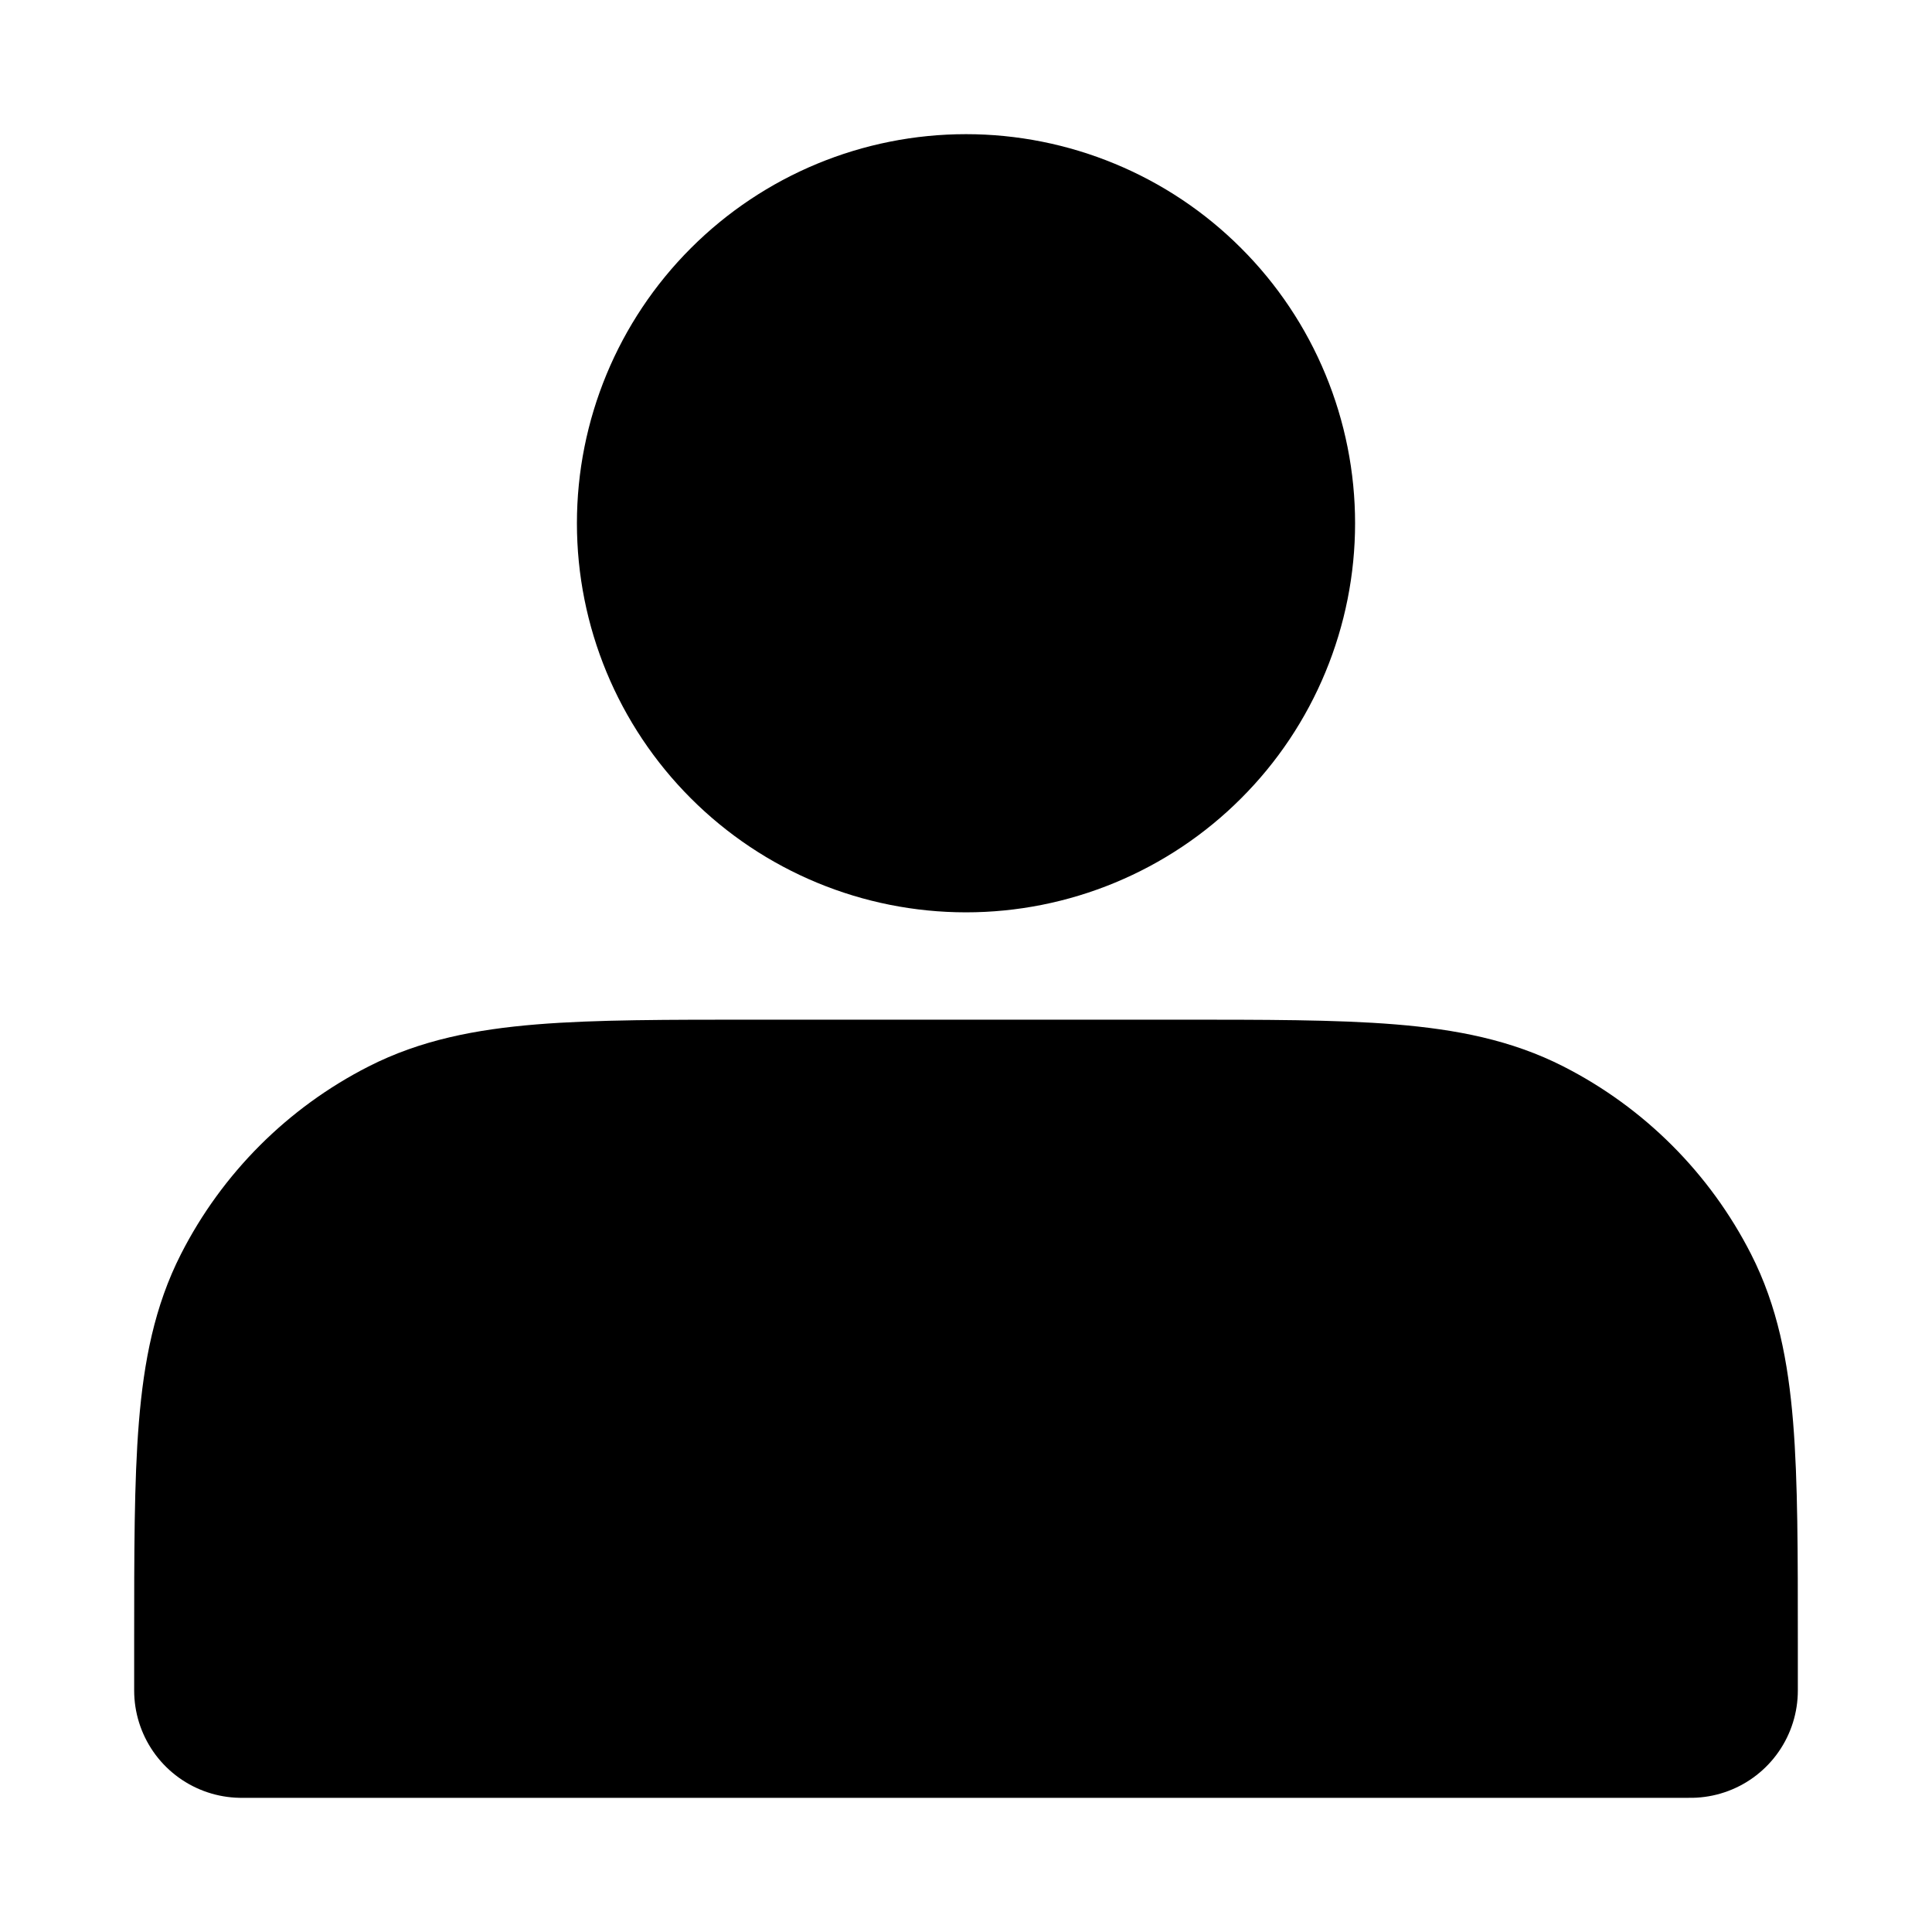
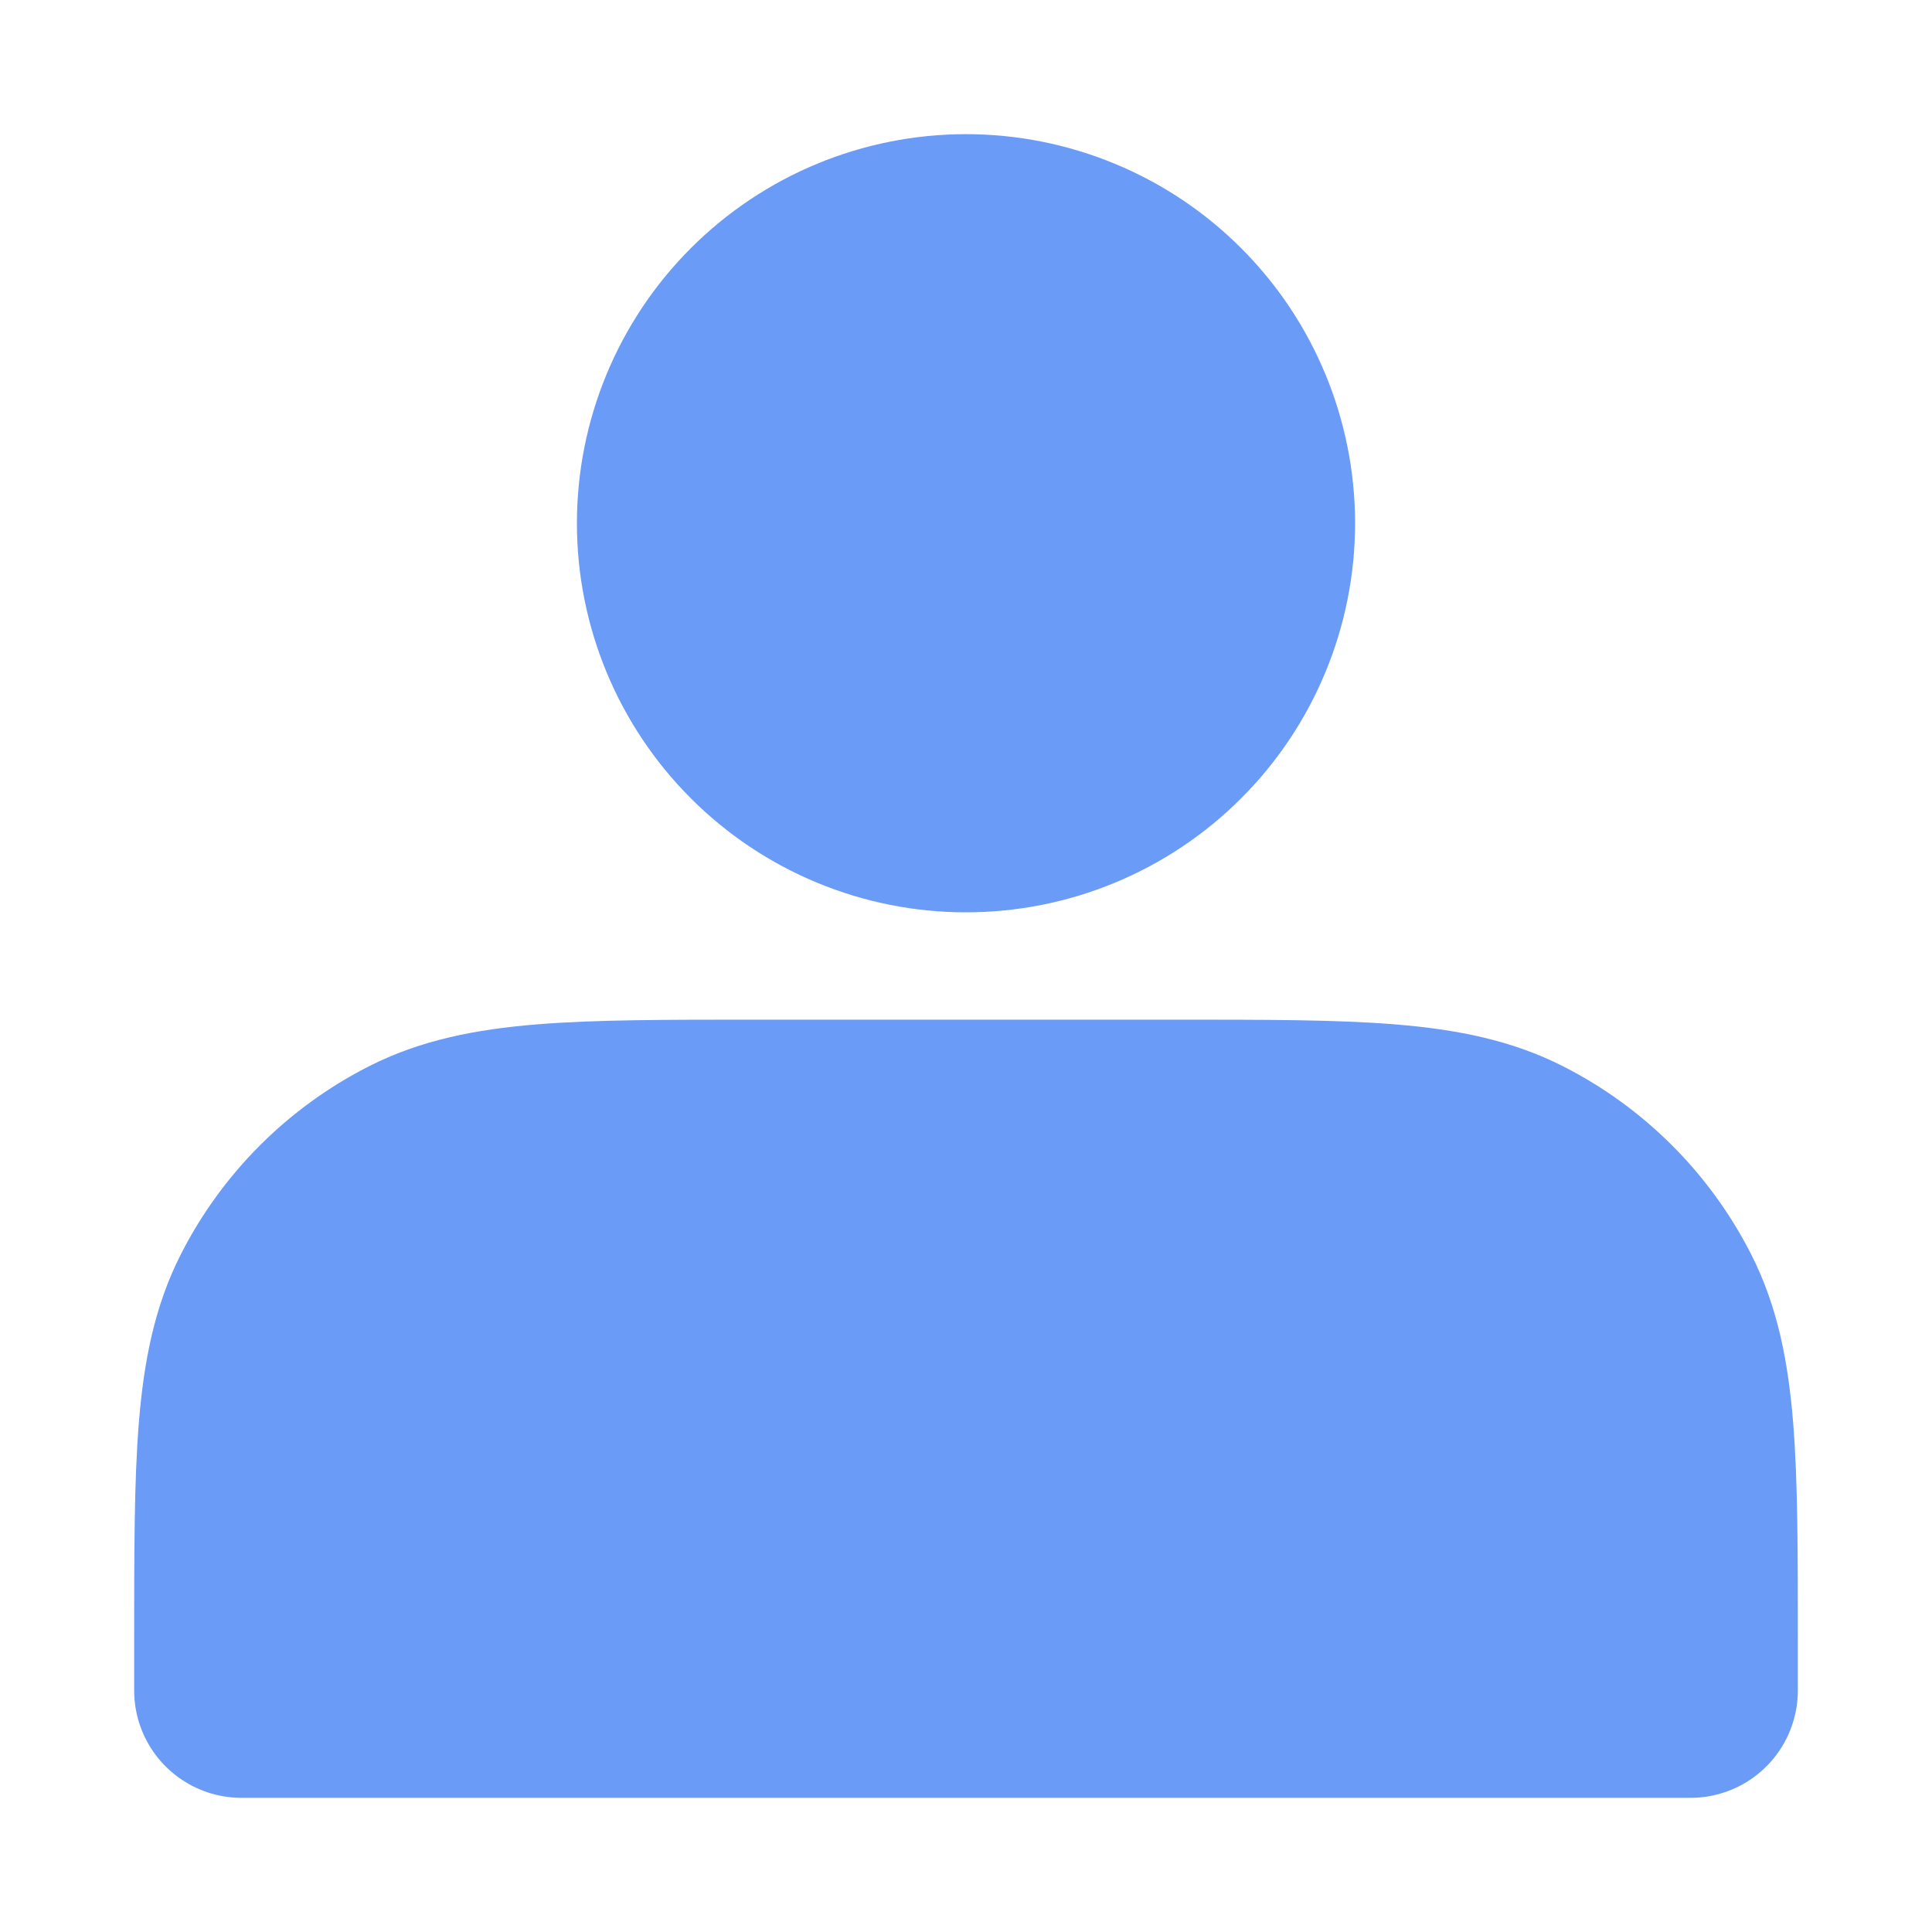
<svg xmlns="http://www.w3.org/2000/svg" width="36" height="36" viewBox="0 0 36 36" fill="none">
-   <path d="M18 15C18.689 15 19.372 14.864 20.009 14.6C20.646 14.336 21.225 13.95 21.712 13.462C22.2 12.975 22.587 12.396 22.85 11.759C23.114 11.122 23.25 10.439 23.25 9.75C23.25 9.061 23.114 8.378 22.85 7.741C22.587 7.104 22.2 6.525 21.712 6.038C21.225 5.55 20.646 5.163 20.009 4.9C19.372 4.636 18.689 4.5 18 4.5C16.608 4.5 15.272 5.053 14.288 6.038C13.303 7.022 12.75 8.358 12.75 9.75C12.75 11.142 13.303 12.478 14.288 13.462C15.272 14.447 16.608 15 18 15ZM4.5 30.6V31.5H31.5V30.6C31.5 27.24 31.5 25.56 30.846 24.276C30.271 23.147 29.353 22.229 28.224 21.654C26.94 21 25.26 21 21.9 21H14.1C10.74 21 9.06 21 7.776 21.654C6.647 22.229 5.729 23.147 5.154 24.276C4.5 25.56 4.5 27.24 4.5 30.6Z" fill="black" stroke="black" stroke-width="4" stroke-linecap="round" stroke-linejoin="round" />
+   <path d="M18 15C18.689 15 19.372 14.864 20.009 14.6C20.646 14.336 21.225 13.95 21.712 13.462C22.2 12.975 22.587 12.396 22.85 11.759C23.114 11.122 23.25 10.439 23.25 9.75C23.25 9.061 23.114 8.378 22.85 7.741C22.587 7.104 22.2 6.525 21.712 6.038C21.225 5.55 20.646 5.163 20.009 4.9C19.372 4.636 18.689 4.5 18 4.5C16.608 4.5 15.272 5.053 14.288 6.038C13.303 7.022 12.75 8.358 12.75 9.75C12.75 11.142 13.303 12.478 14.288 13.462C15.272 14.447 16.608 15 18 15ZM4.5 30.6V31.5H31.5V30.6C31.5 27.24 31.5 25.56 30.846 24.276C30.271 23.147 29.353 22.229 28.224 21.654C26.94 21 25.26 21 21.9 21H14.1C10.74 21 9.06 21 7.776 21.654C6.647 22.229 5.729 23.147 5.154 24.276C4.5 25.56 4.5 27.24 4.5 30.6Z" fill="#699BF7" stroke="#699BF7" stroke-width="4" stroke-linecap="round" stroke-linejoin="round" />
</svg>
